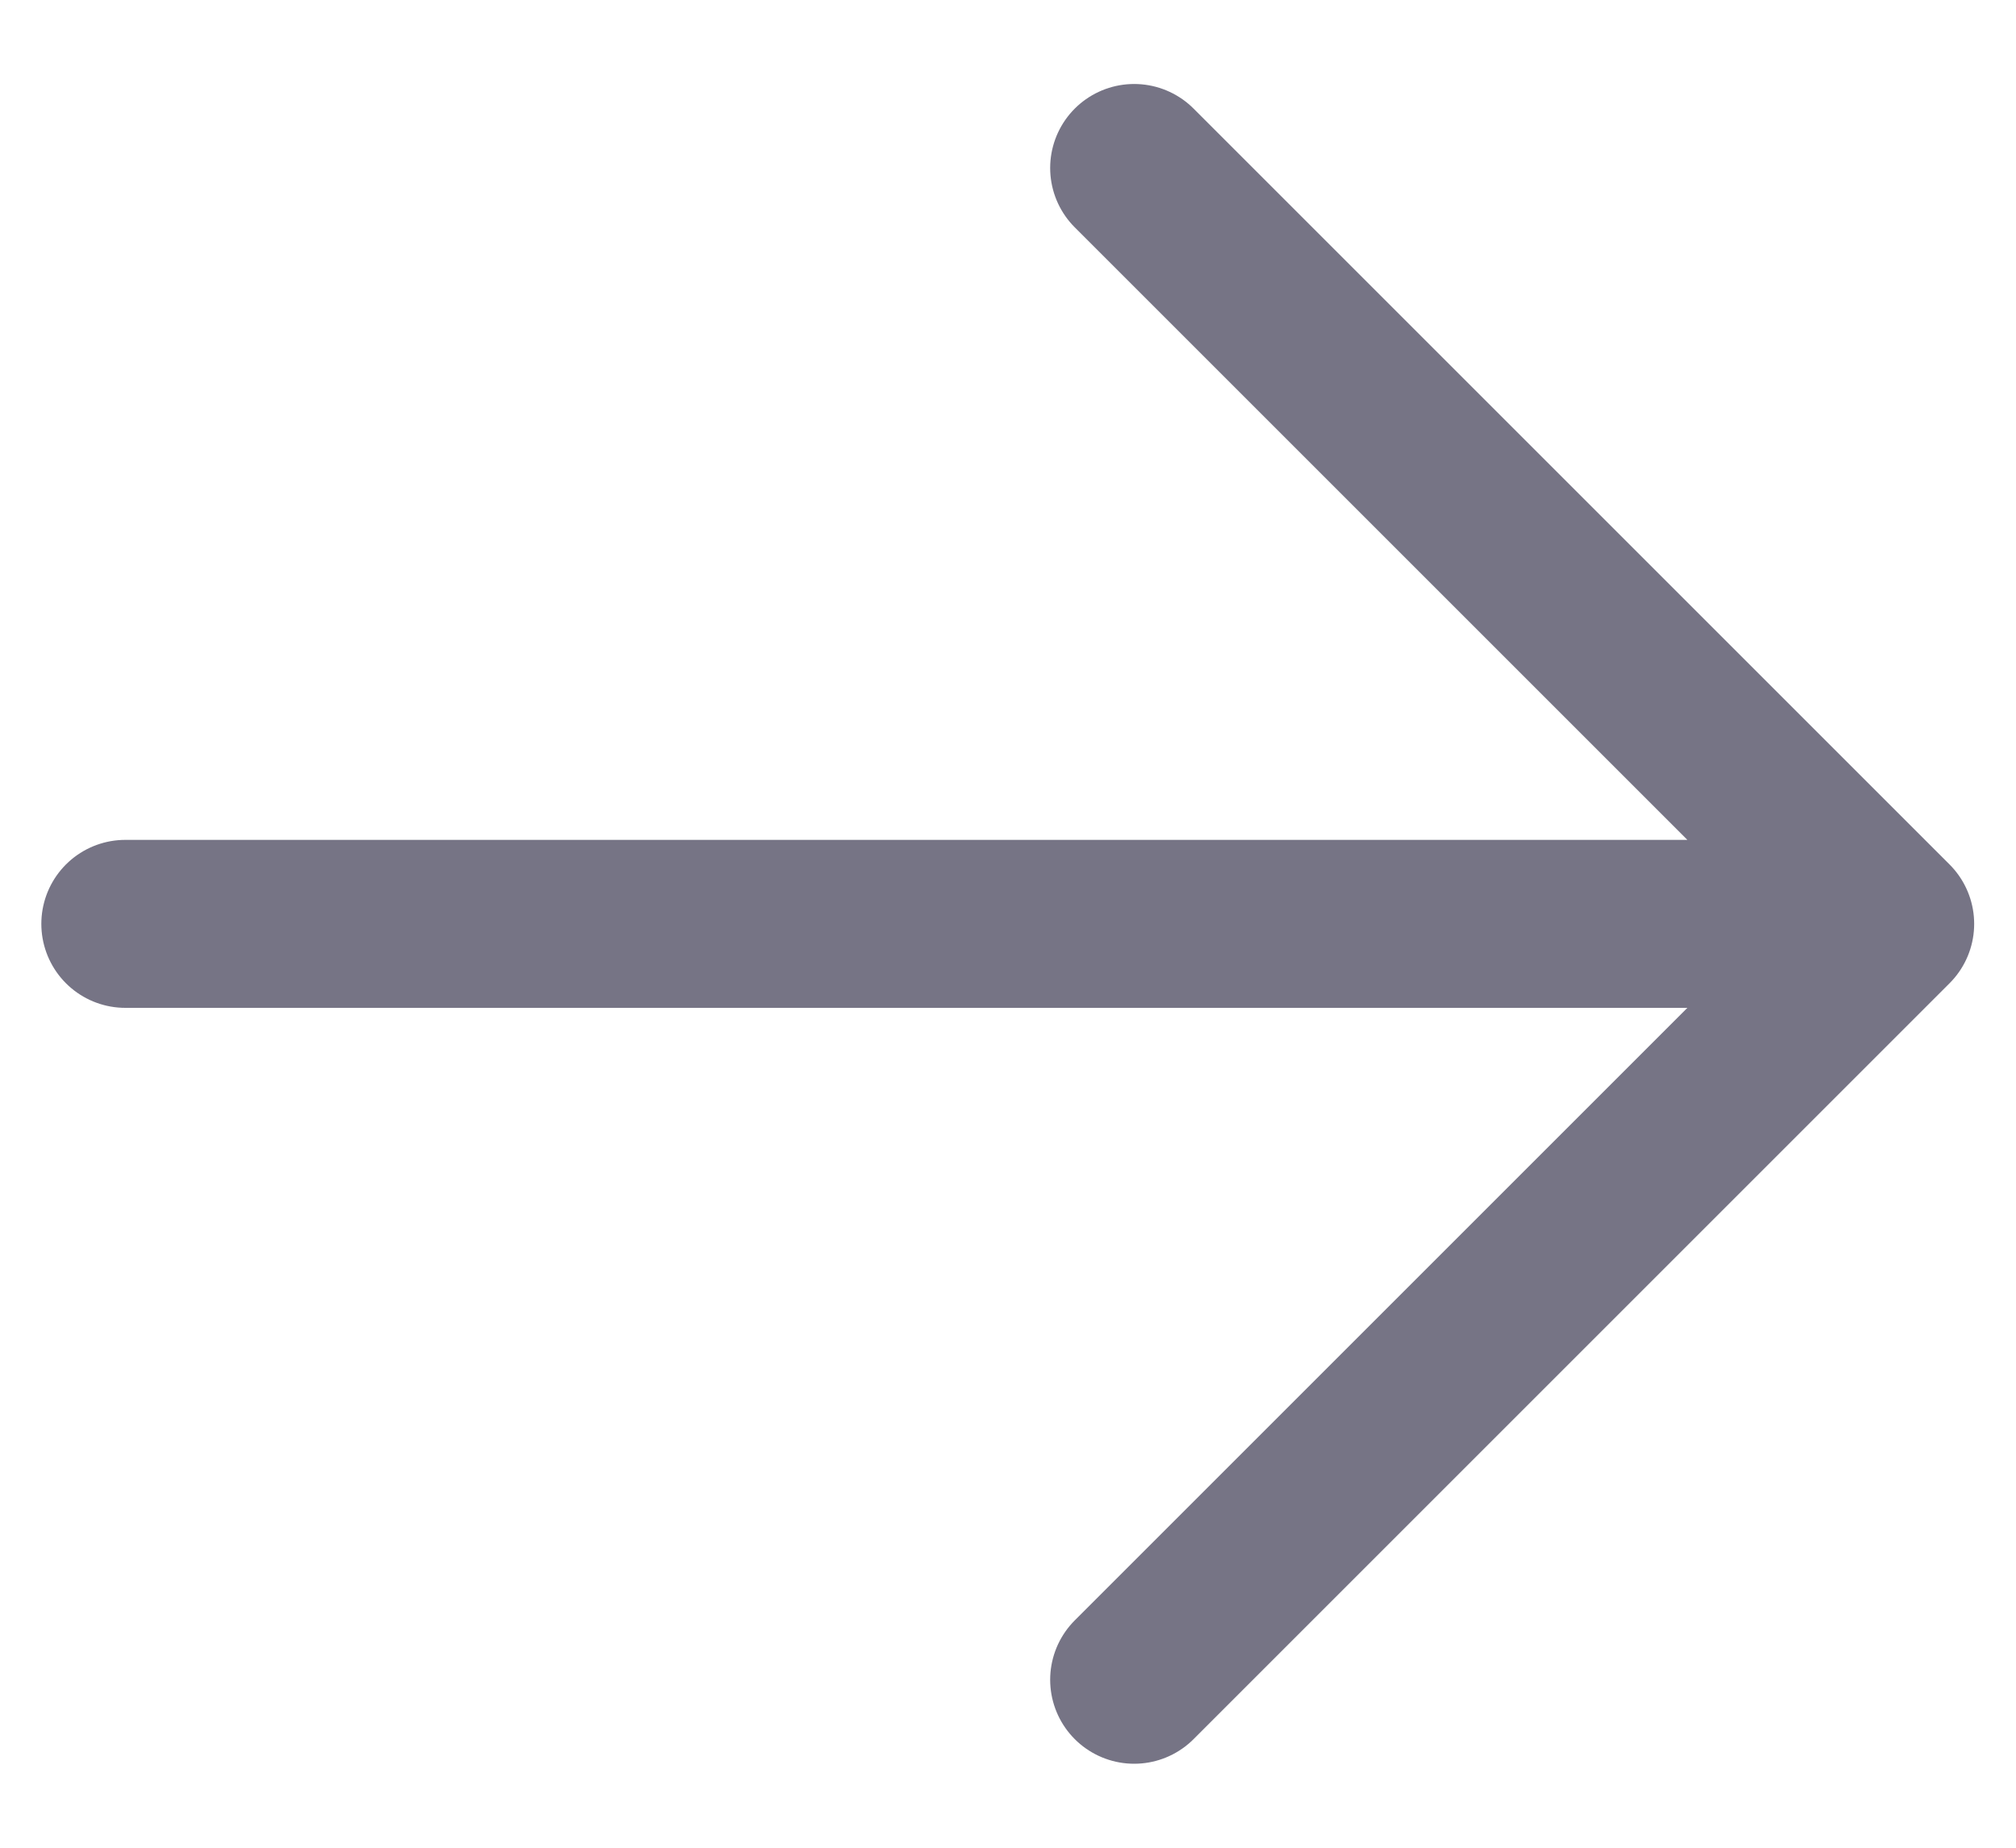
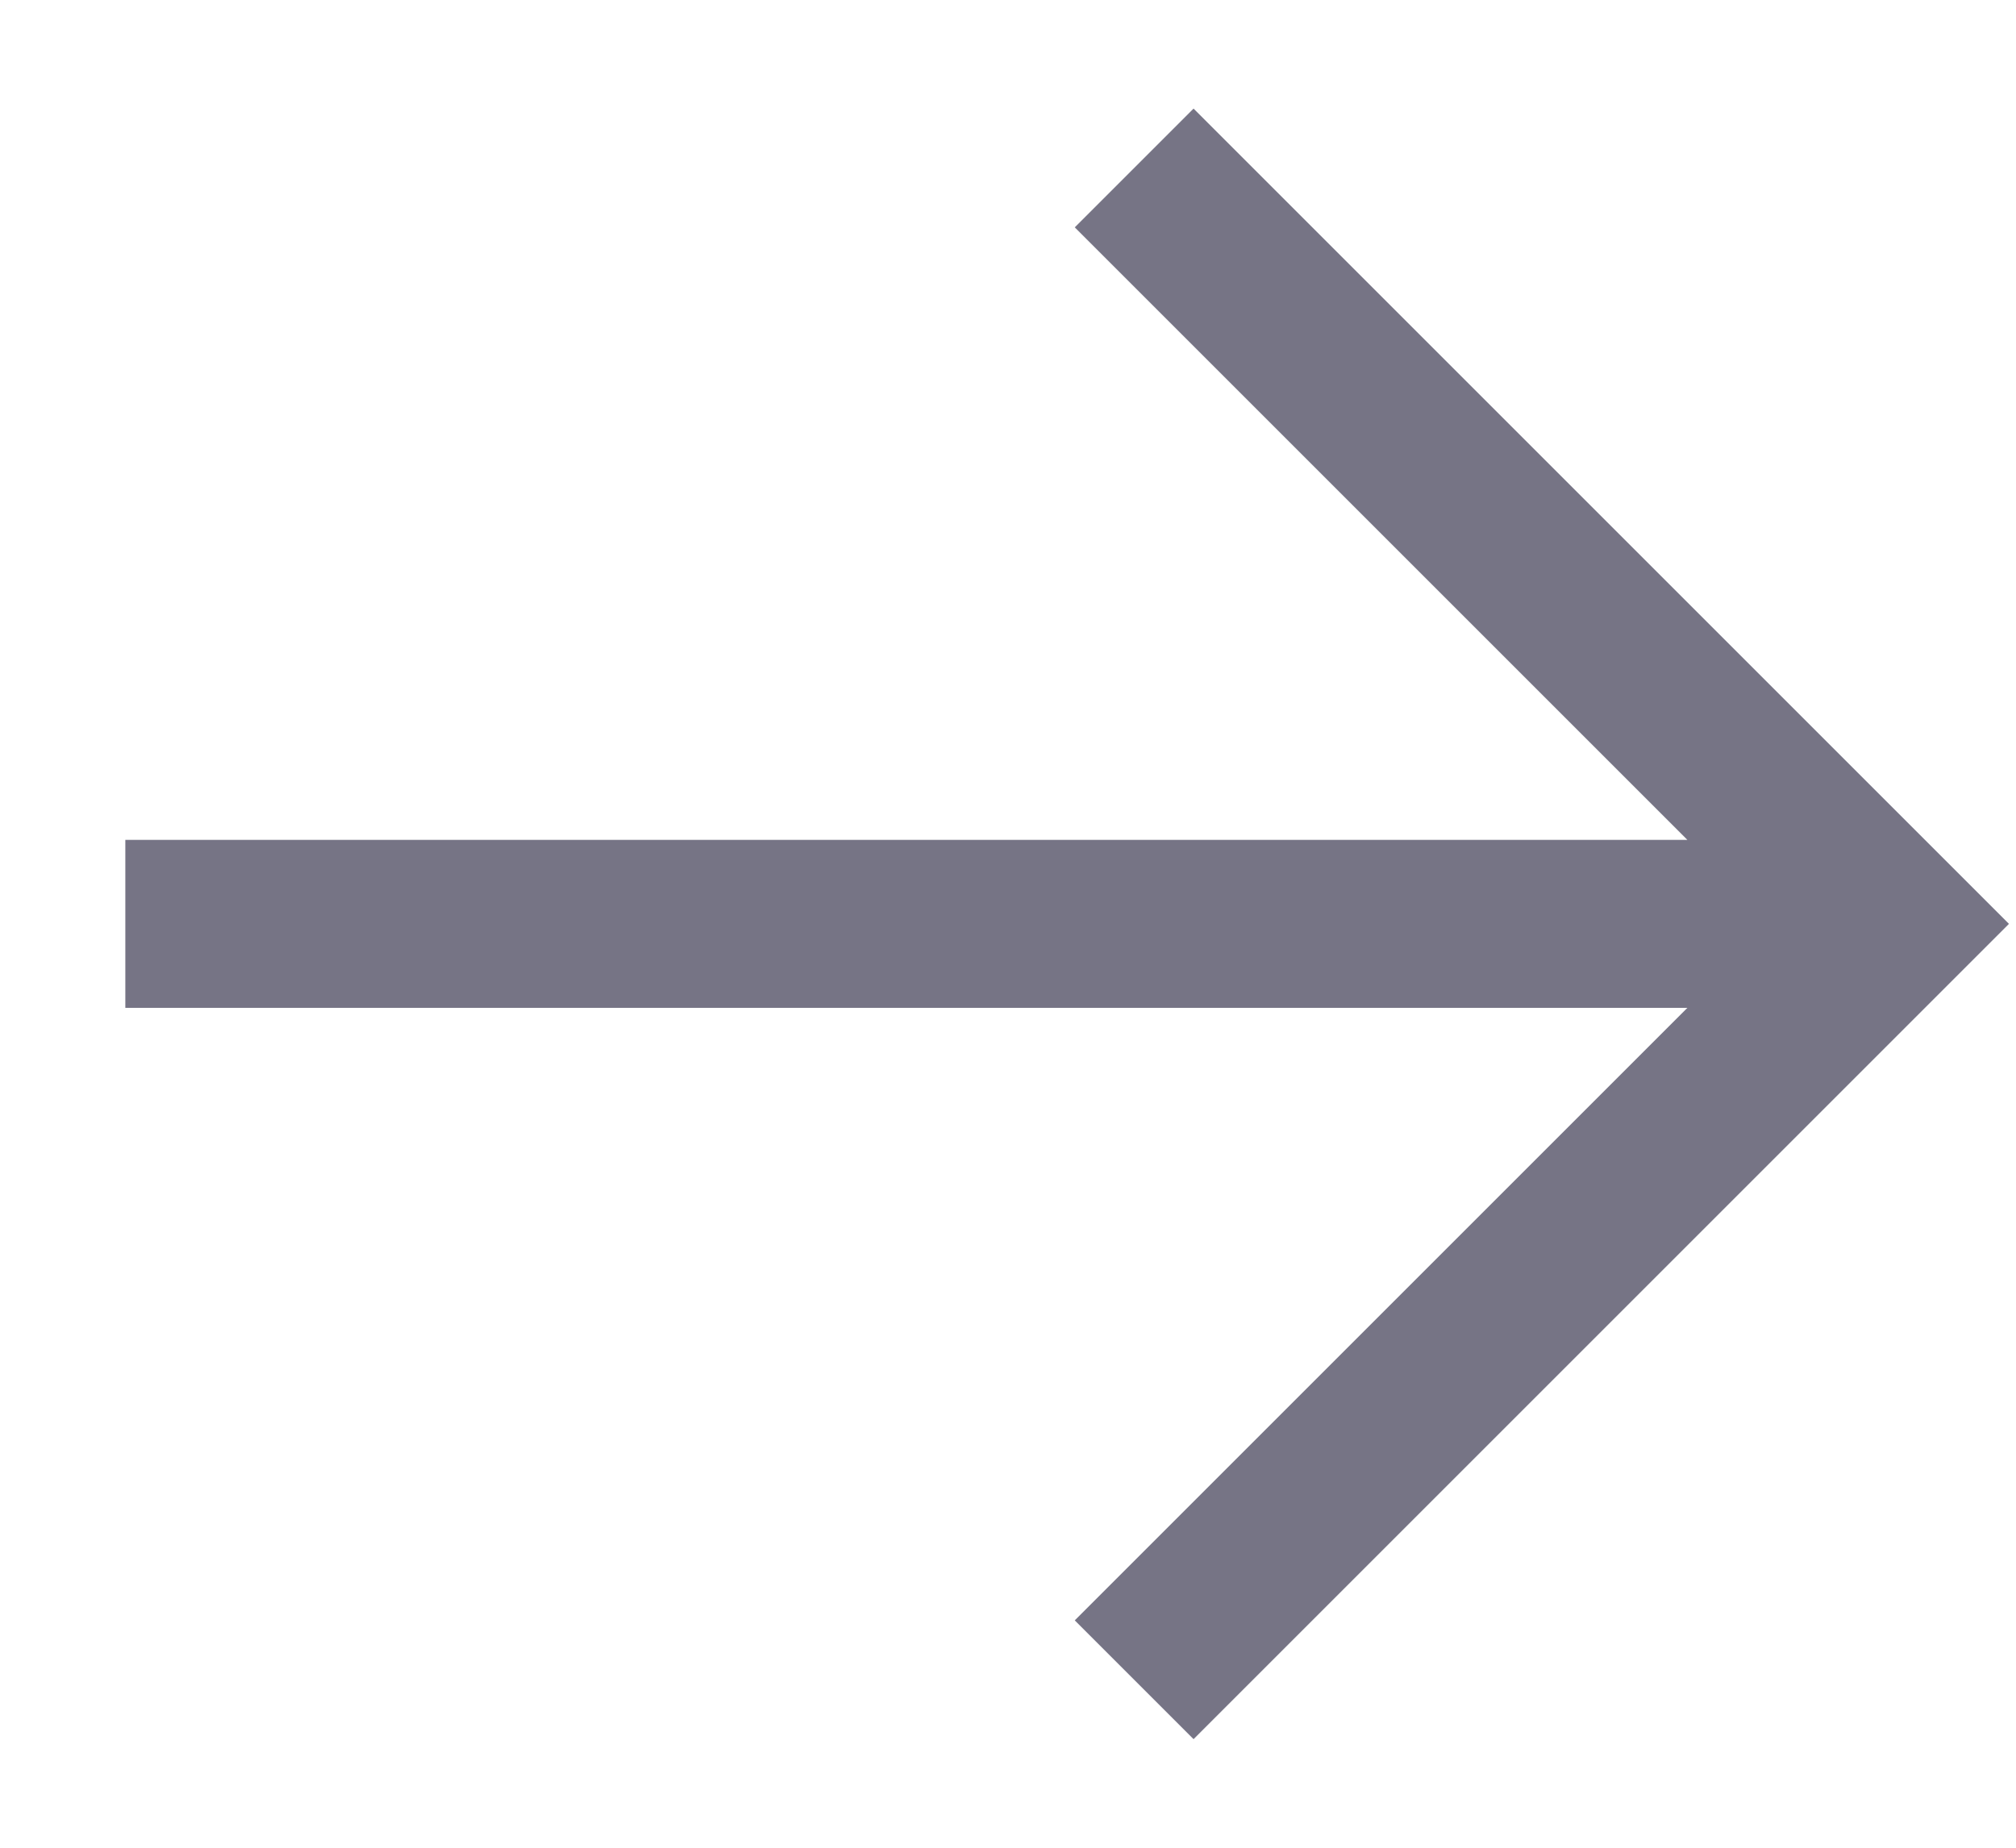
<svg xmlns="http://www.w3.org/2000/svg" width="12" height="11" viewBox="0 0 12 11" fill="none">
-   <path d="M0.746 5.5H11.246M6.751 1L11.251 5.5L6.751 10" stroke="#767485" stroke-linecap="round" stroke-linejoin="round" />
+   <path d="M0.746 5.5H11.246M6.751 1L11.251 5.5L6.751 10" stroke="#767485" strokeLinecap="round" strokeLinejoin="round" />
</svg>
